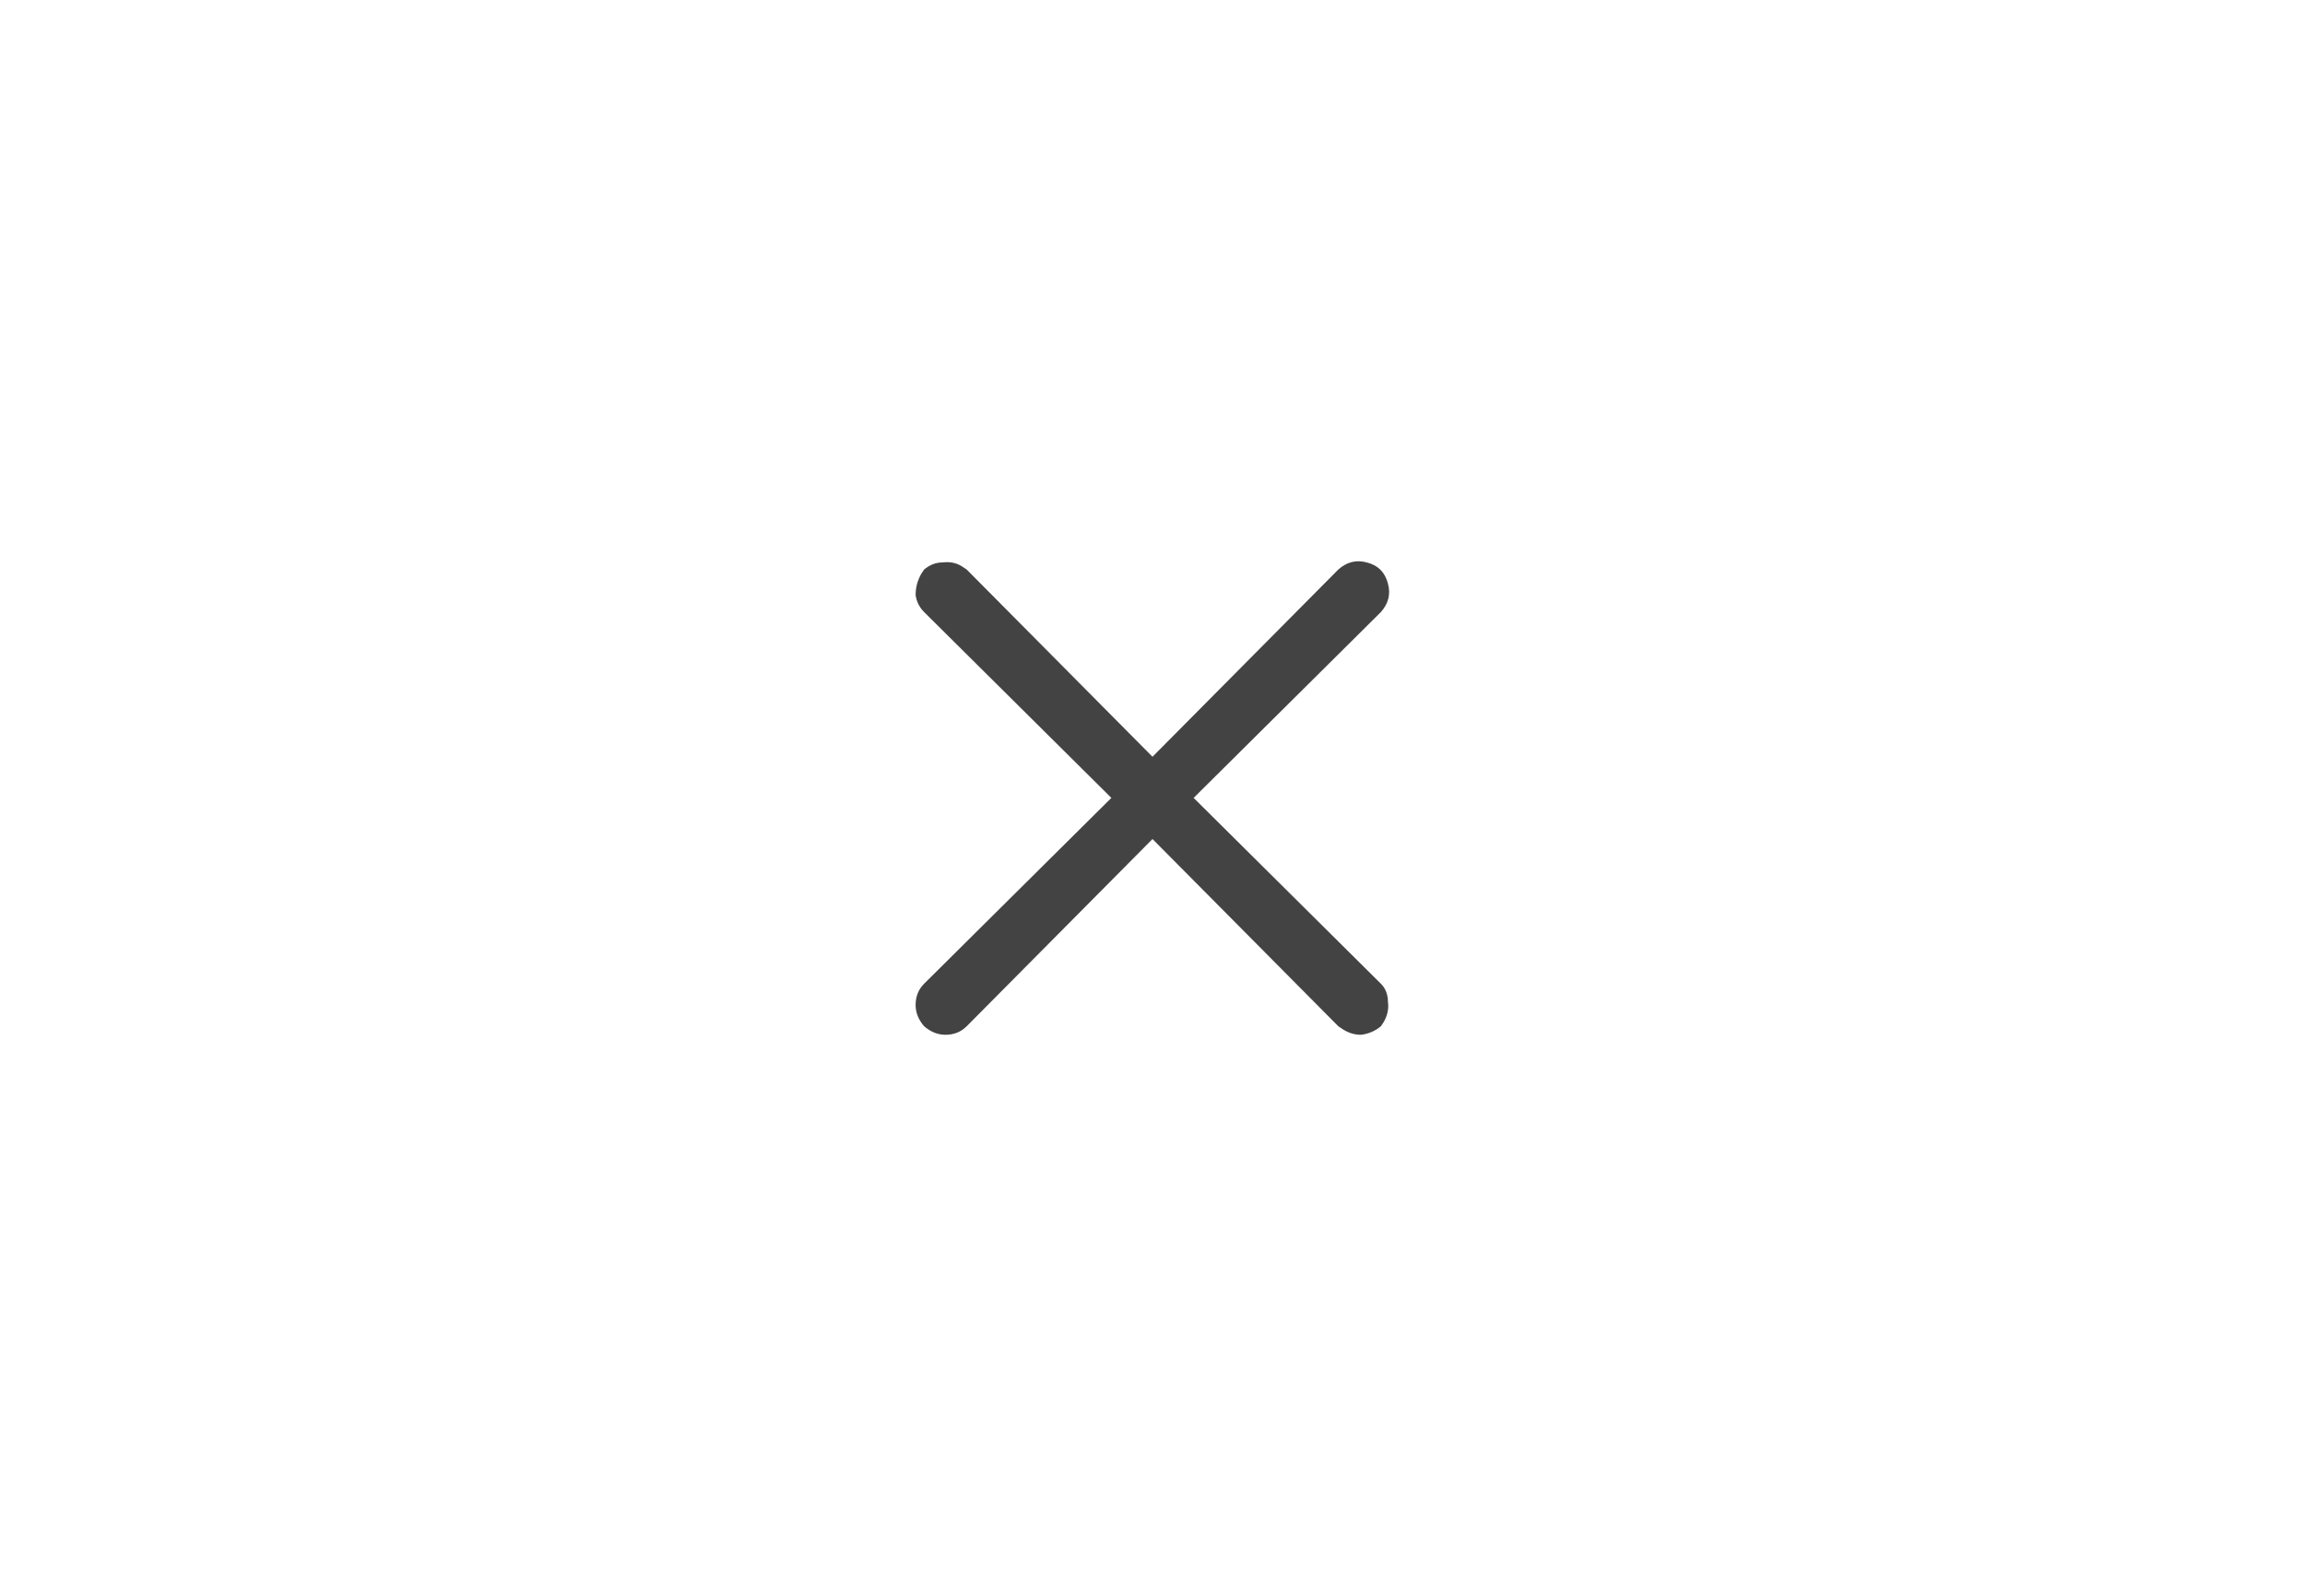
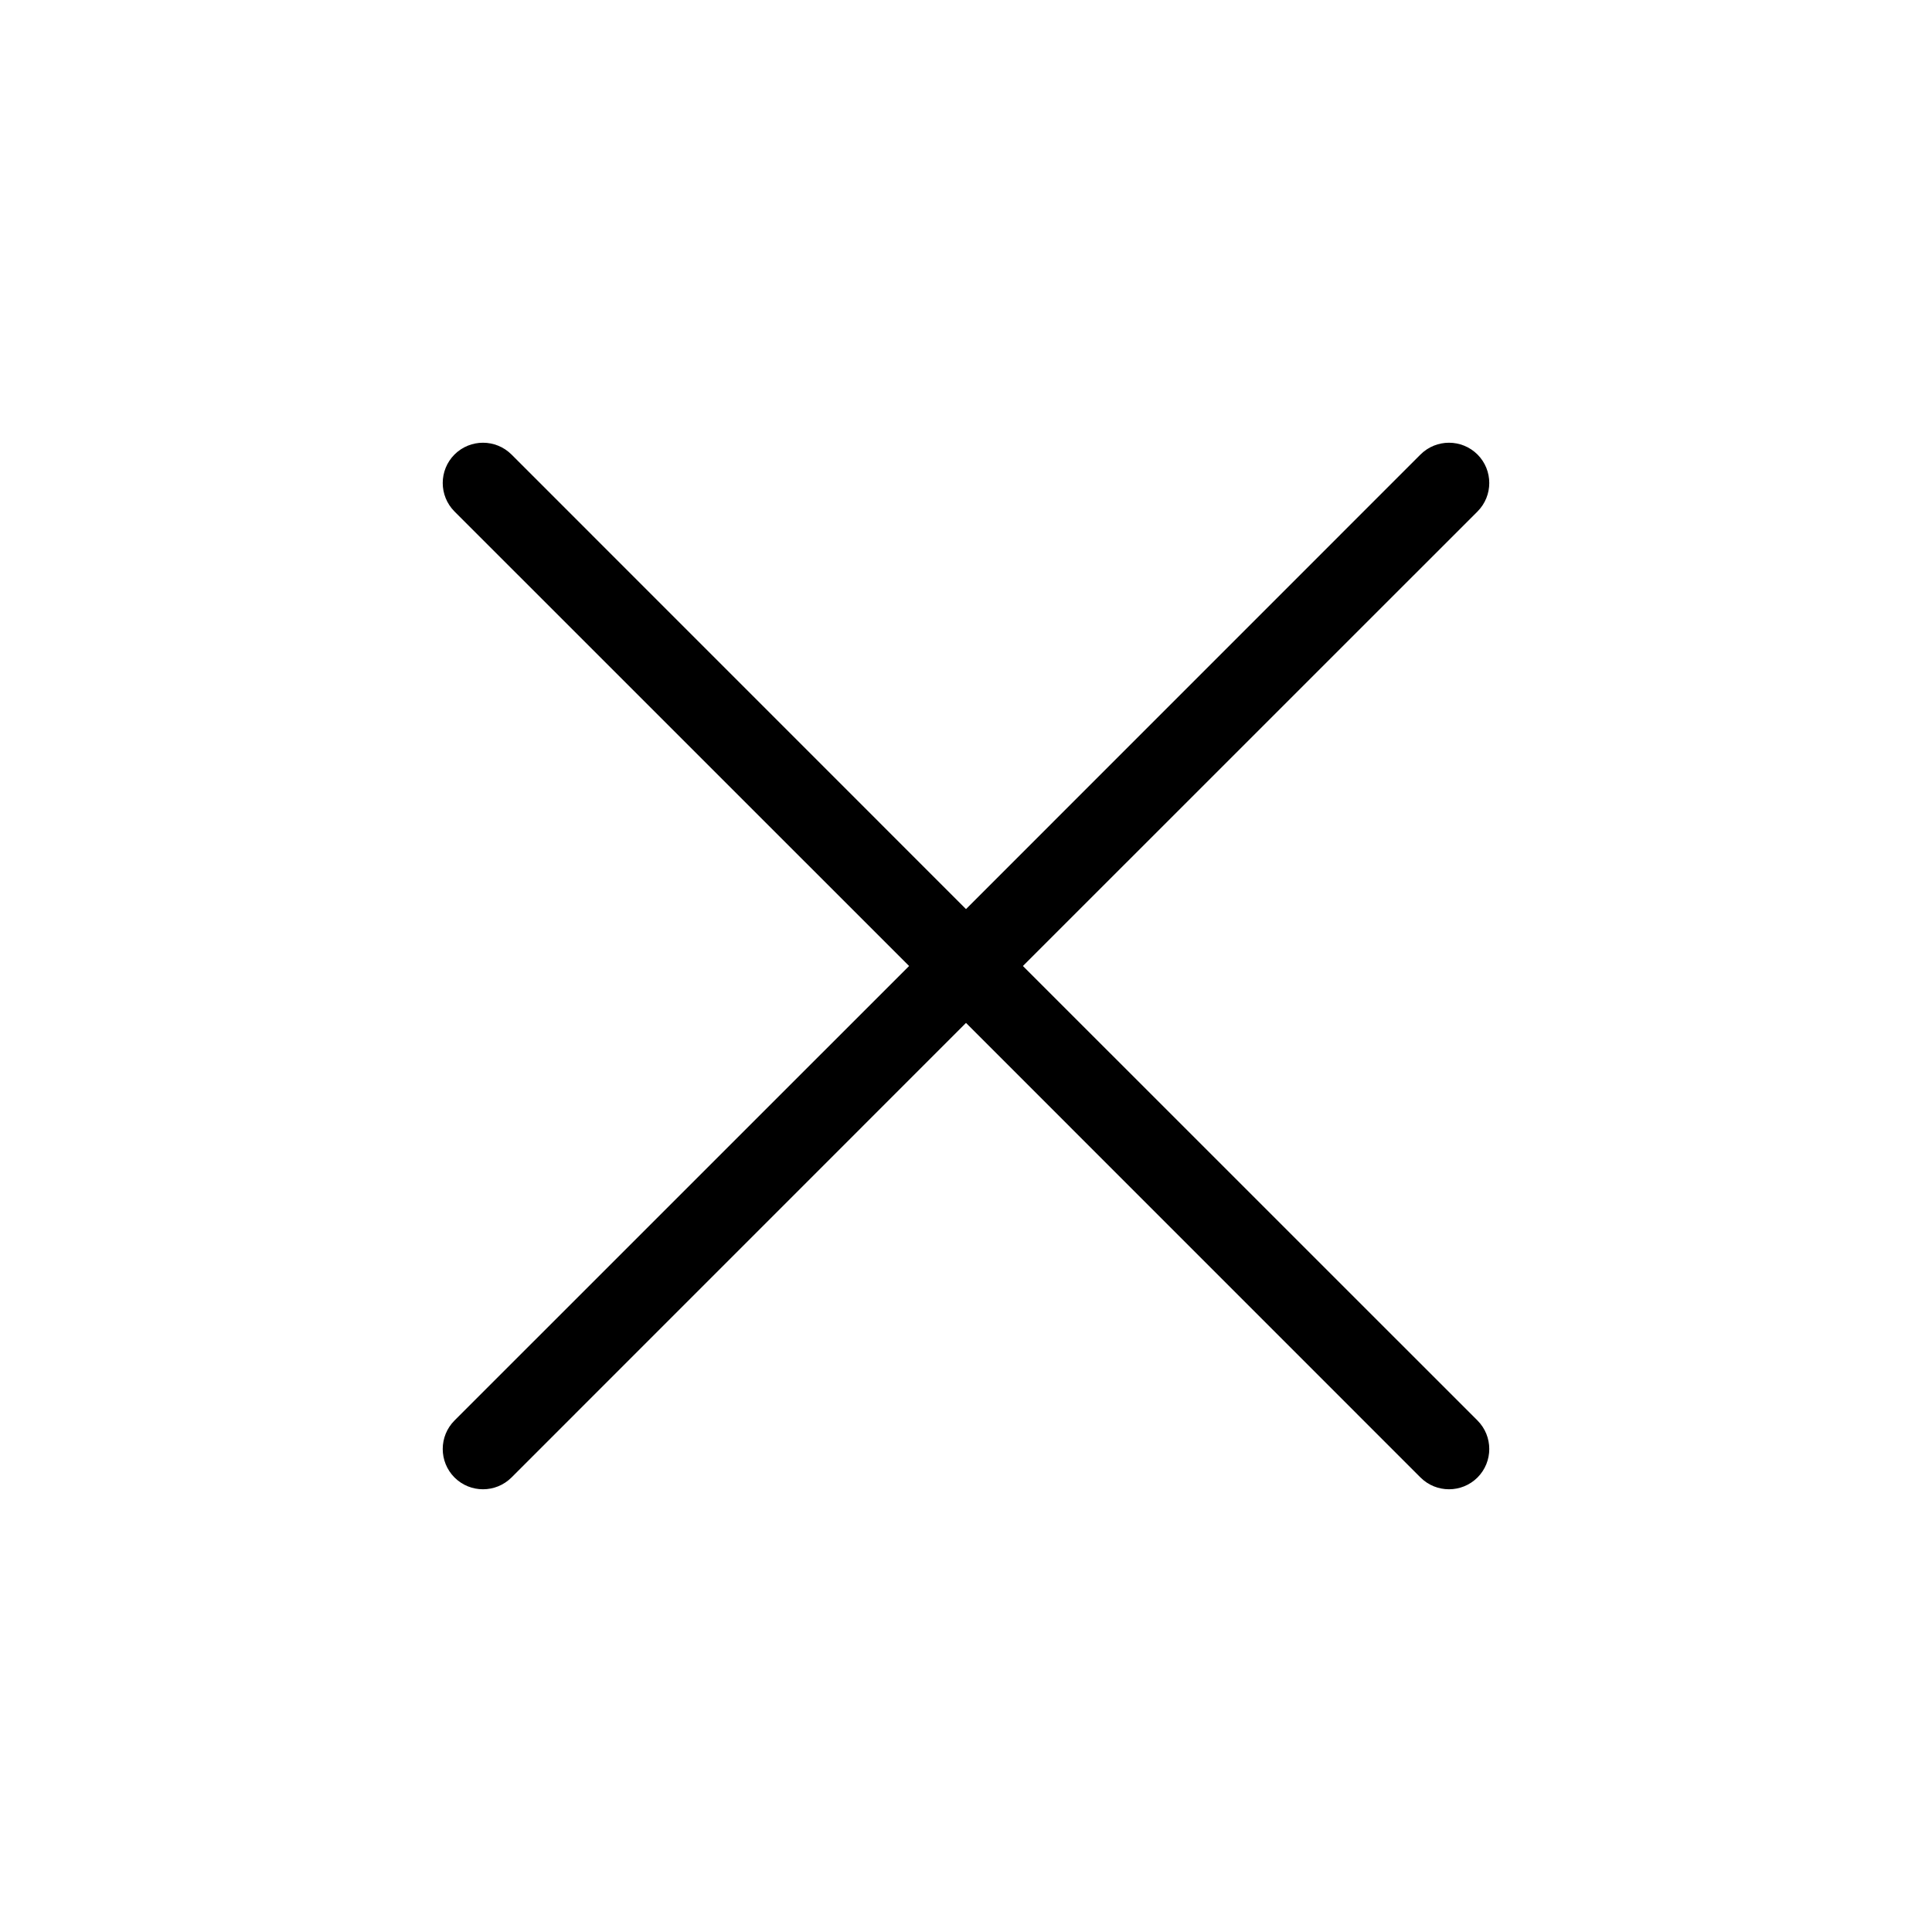
- <svg xmlns="http://www.w3.org/2000/svg" width="52" height="36" viewBox="0 0 52 36" fill="none">
-   <path d="M20.784 12.944L20.848 12.848C20.976 12.741 21.115 12.688 21.264 12.688C21.435 12.667 21.584 12.699 21.712 12.784L21.808 12.848L26 17.072L30.192 12.848C30.384 12.677 30.597 12.624 30.832 12.688C31.088 12.752 31.248 12.912 31.312 13.168C31.376 13.403 31.323 13.616 31.152 13.808L26.928 18L31.152 22.192C31.259 22.299 31.312 22.437 31.312 22.608C31.333 22.757 31.301 22.907 31.216 23.056L31.152 23.152C31.024 23.259 30.875 23.323 30.704 23.344C30.555 23.344 30.416 23.301 30.288 23.216L30.192 23.152L26 18.928L21.808 23.152C21.68 23.28 21.52 23.344 21.328 23.344C21.157 23.344 20.997 23.28 20.848 23.152C20.72 23.003 20.656 22.843 20.656 22.672C20.656 22.48 20.72 22.32 20.848 22.192L25.072 18L20.848 13.808C20.741 13.701 20.677 13.573 20.656 13.424C20.656 13.253 20.699 13.093 20.784 12.944L20.848 12.848L20.784 12.944Z" fill="#2F2F2F" fill-opacity="0.9" />
+ <svg xmlns="http://www.w3.org/2000/svg" width="24" height="24" viewBox="0 0 24 24" fill="none">
+   <path fill-rule="evenodd" clip-rule="evenodd" d="M5.646 5.646C5.842 5.451 6.158 5.451 6.354 5.646L12 11.293L17.646 5.646C17.842 5.451 18.158 5.451 18.354 5.646C18.549 5.842 18.549 6.158 18.354 6.354L12.707 12L18.354 17.646C18.549 17.842 18.549 18.158 18.354 18.354C18.158 18.549 17.842 18.549 17.646 18.354L12 12.707L6.354 18.354C6.158 18.549 5.842 18.549 5.646 18.354C5.451 18.158 5.451 17.842 5.646 17.646L11.293 12L5.646 6.354C5.451 6.158 5.451 5.842 5.646 5.646Z" fill="black" />
</svg>
